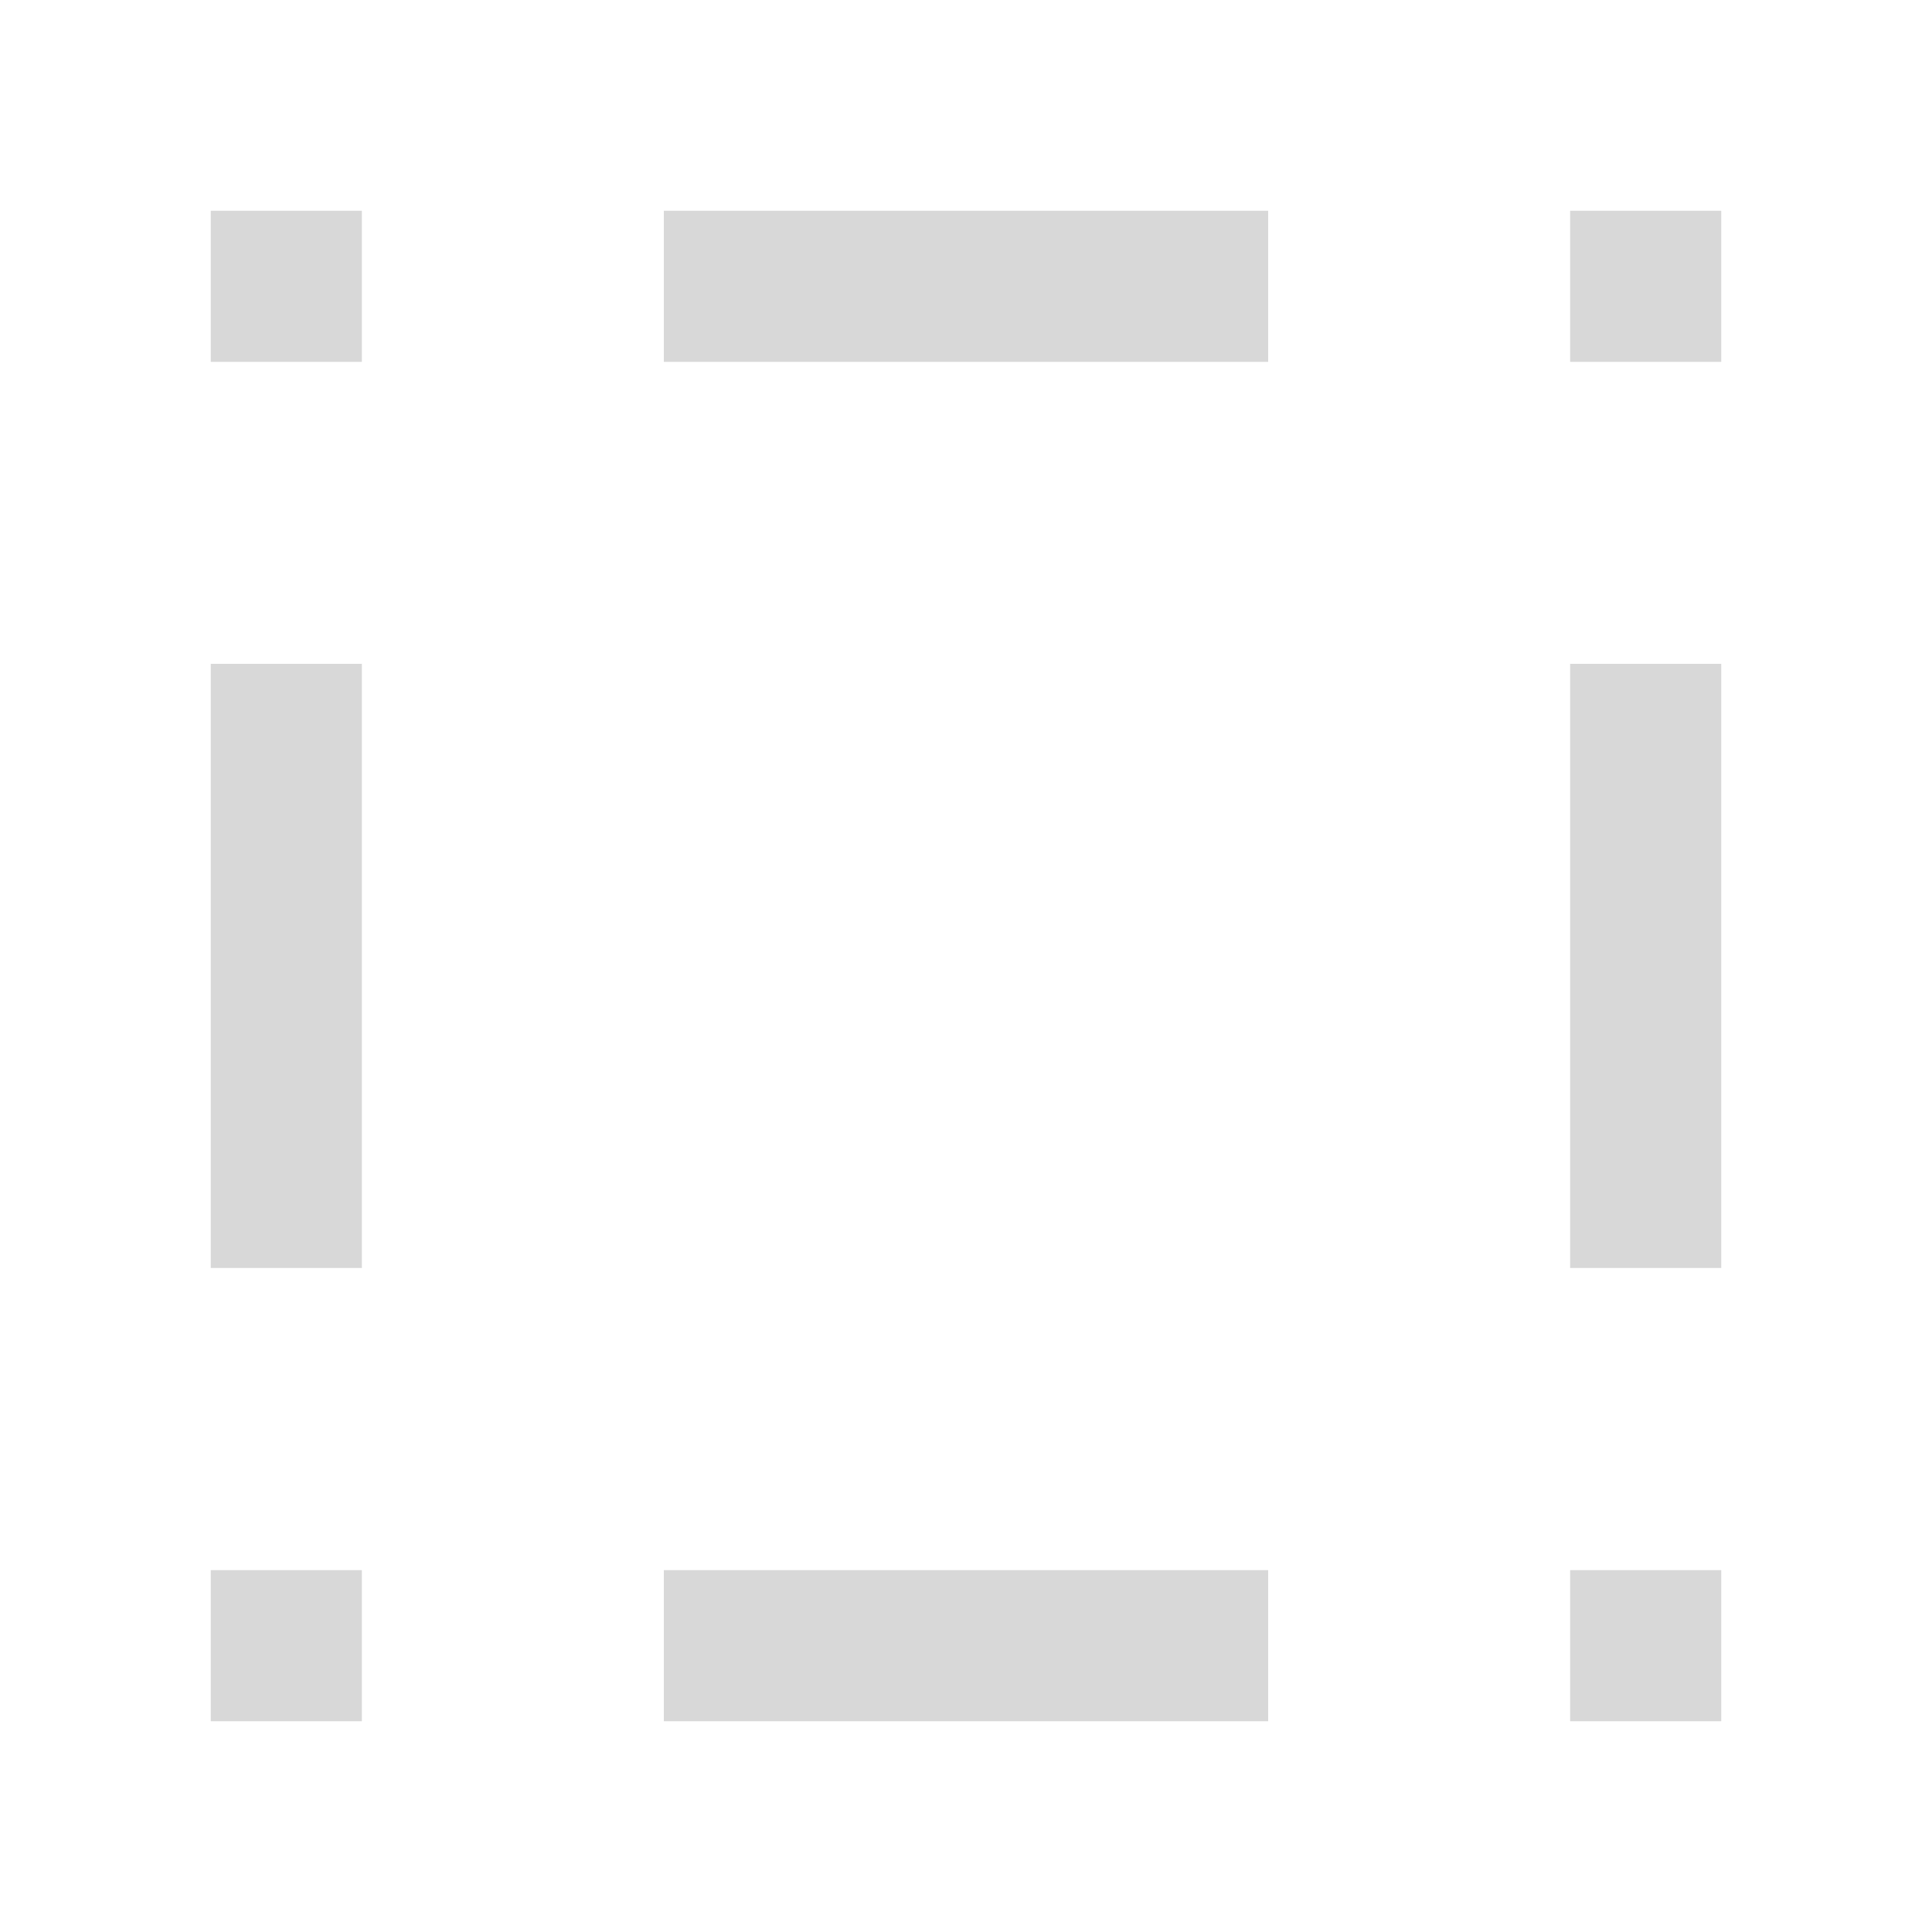
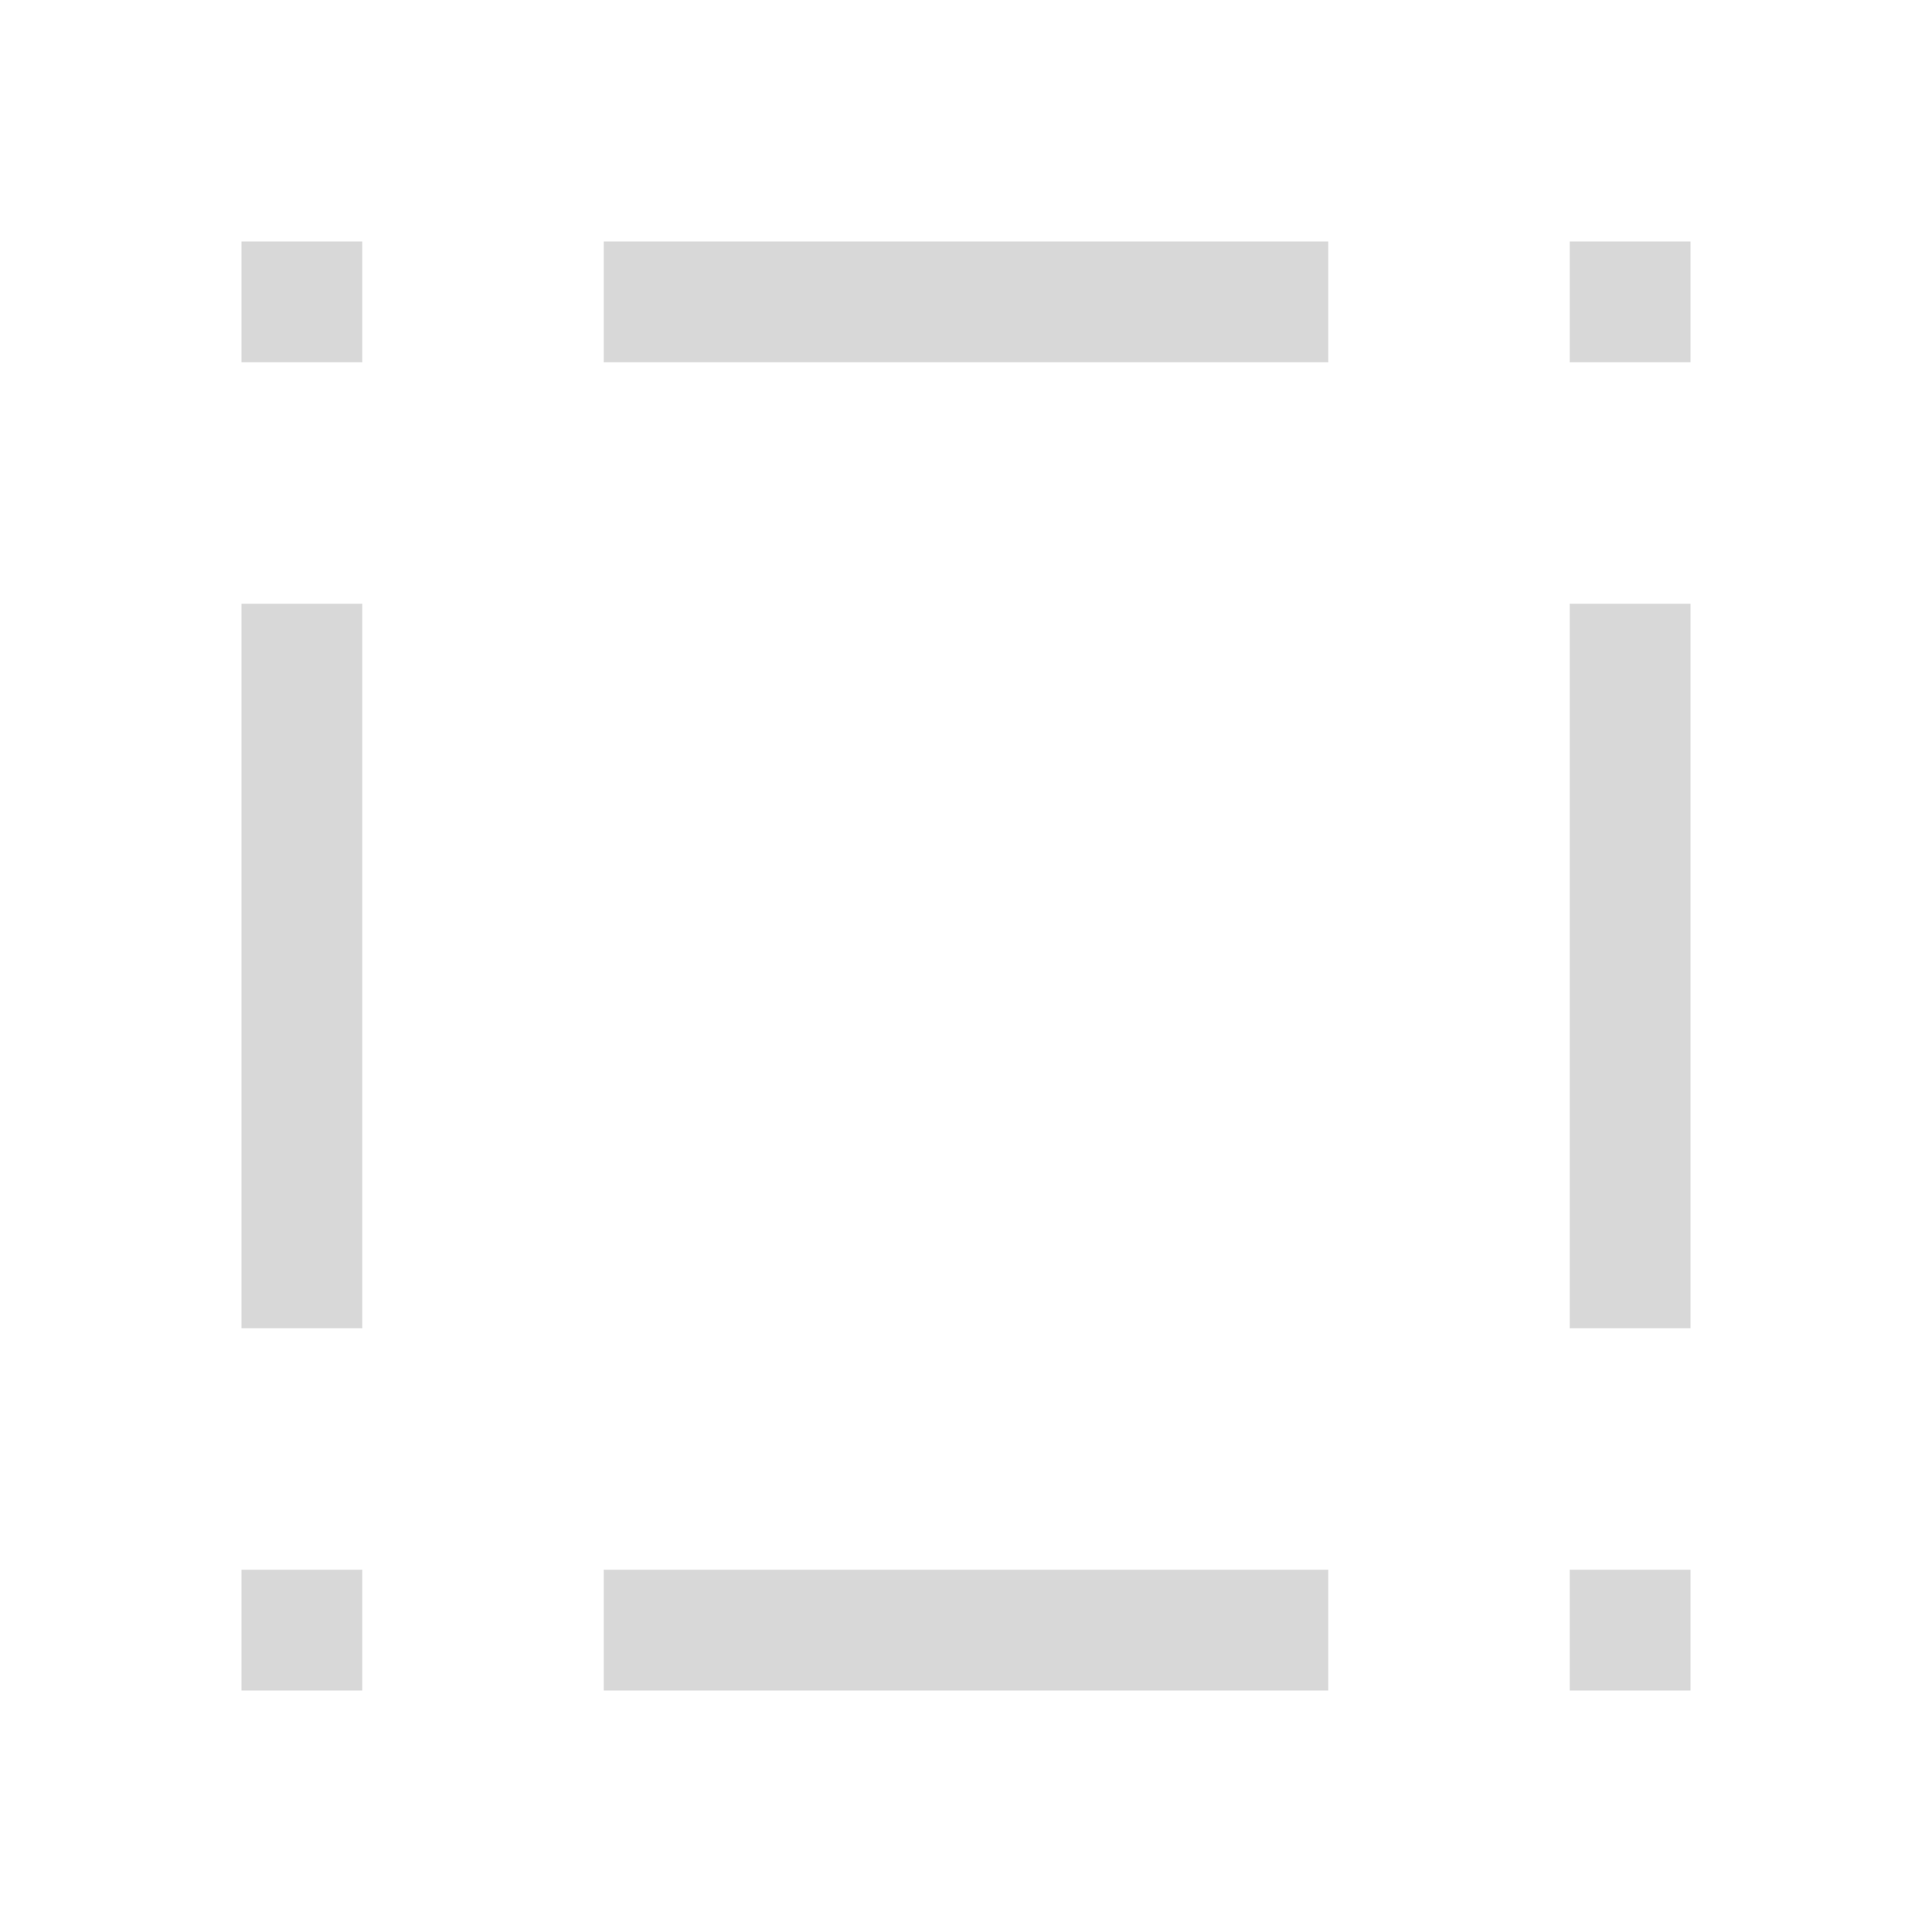
- <svg xmlns="http://www.w3.org/2000/svg" width="10" height="10" viewBox="0 0 10 10" fill="none">
+ <svg xmlns="http://www.w3.org/2000/svg" width="16" height="16" viewBox="0 0 16 16" fill="none">
  <g opacity="0.2">
-     <path d="M1.873 3.436H1.091V6.563H1.873V3.436Z" fill="#3A3A3A" />
-     <path d="M8.909 3.436H8.127V6.563H8.909V3.436Z" fill="#3A3A3A" />
-     <path d="M3.436 1.091V1.873L6.564 1.873V1.091L3.436 1.091Z" fill="#3A3A3A" />
-     <path d="M3.436 8.127V8.909H6.564V8.127H3.436Z" fill="#3A3A3A" />
-     <path d="M1.091 1.091V1.873H1.873V1.091H1.091Z" fill="#3A3A3A" />
-     <path d="M8.909 1.091L8.909 1.873L8.127 1.873L8.127 1.091L8.909 1.091Z" fill="#3A3A3A" />
-     <path d="M8.127 8.909H8.909V8.127H8.127V8.909Z" fill="#3A3A3A" />
-     <path d="M1.873 8.127H1.091V8.909H1.873V8.127Z" fill="#3A3A3A" />
+     <path d="M3 5H2V11H3V5Z" fill="#3A3A3A" />
+     <path d="M14 5H13V11H14V5Z" fill="#3A3A3A" />
+     <path d="M5 2V3L11 3V2L5 2Z" fill="#3A3A3A" />
+     <path d="M5 13V14H11V13H5Z" fill="#3A3A3A" />
+     <path d="M2 2V3H3V2H2Z" fill="#3A3A3A" />
+     <path d="M14 2L14 3L13 3L13 2L14 2Z" fill="#3A3A3A" />
+     <path d="M13 14H14V13H13V14Z" fill="#3A3A3A" />
+     <path d="M3 13H2V14H3V13Z" fill="#3A3A3A" />
  </g>
</svg>
